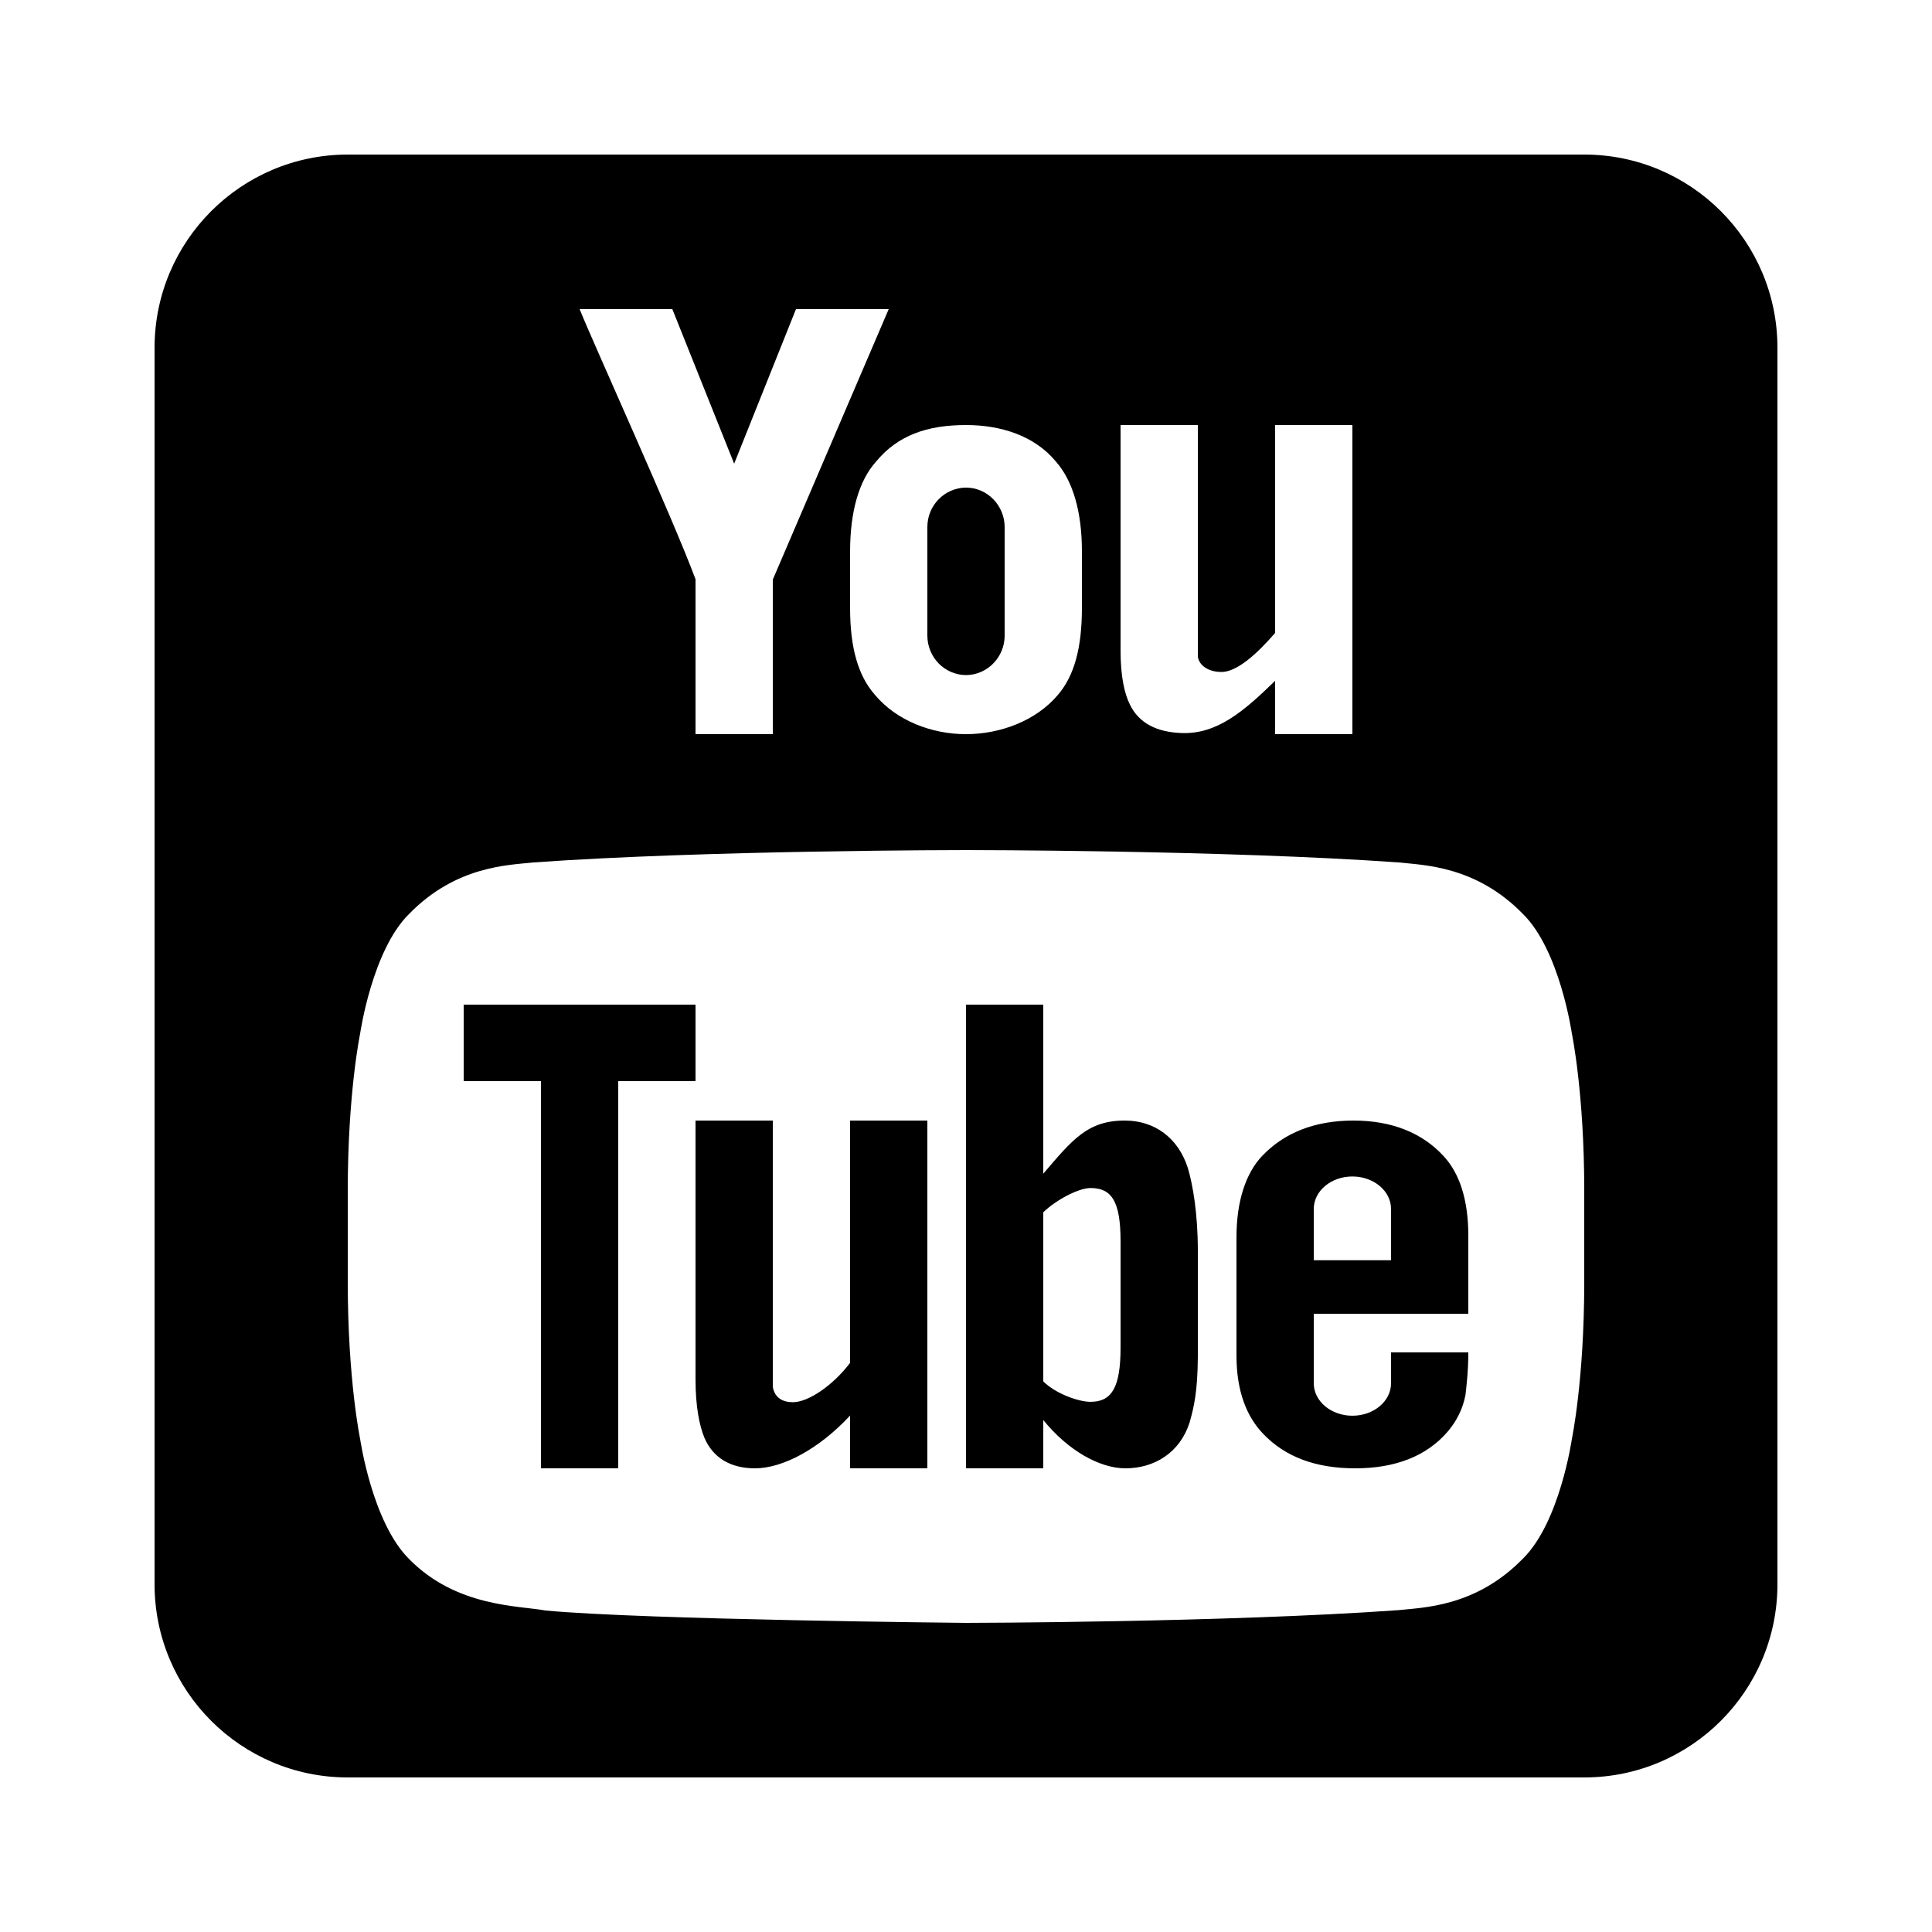
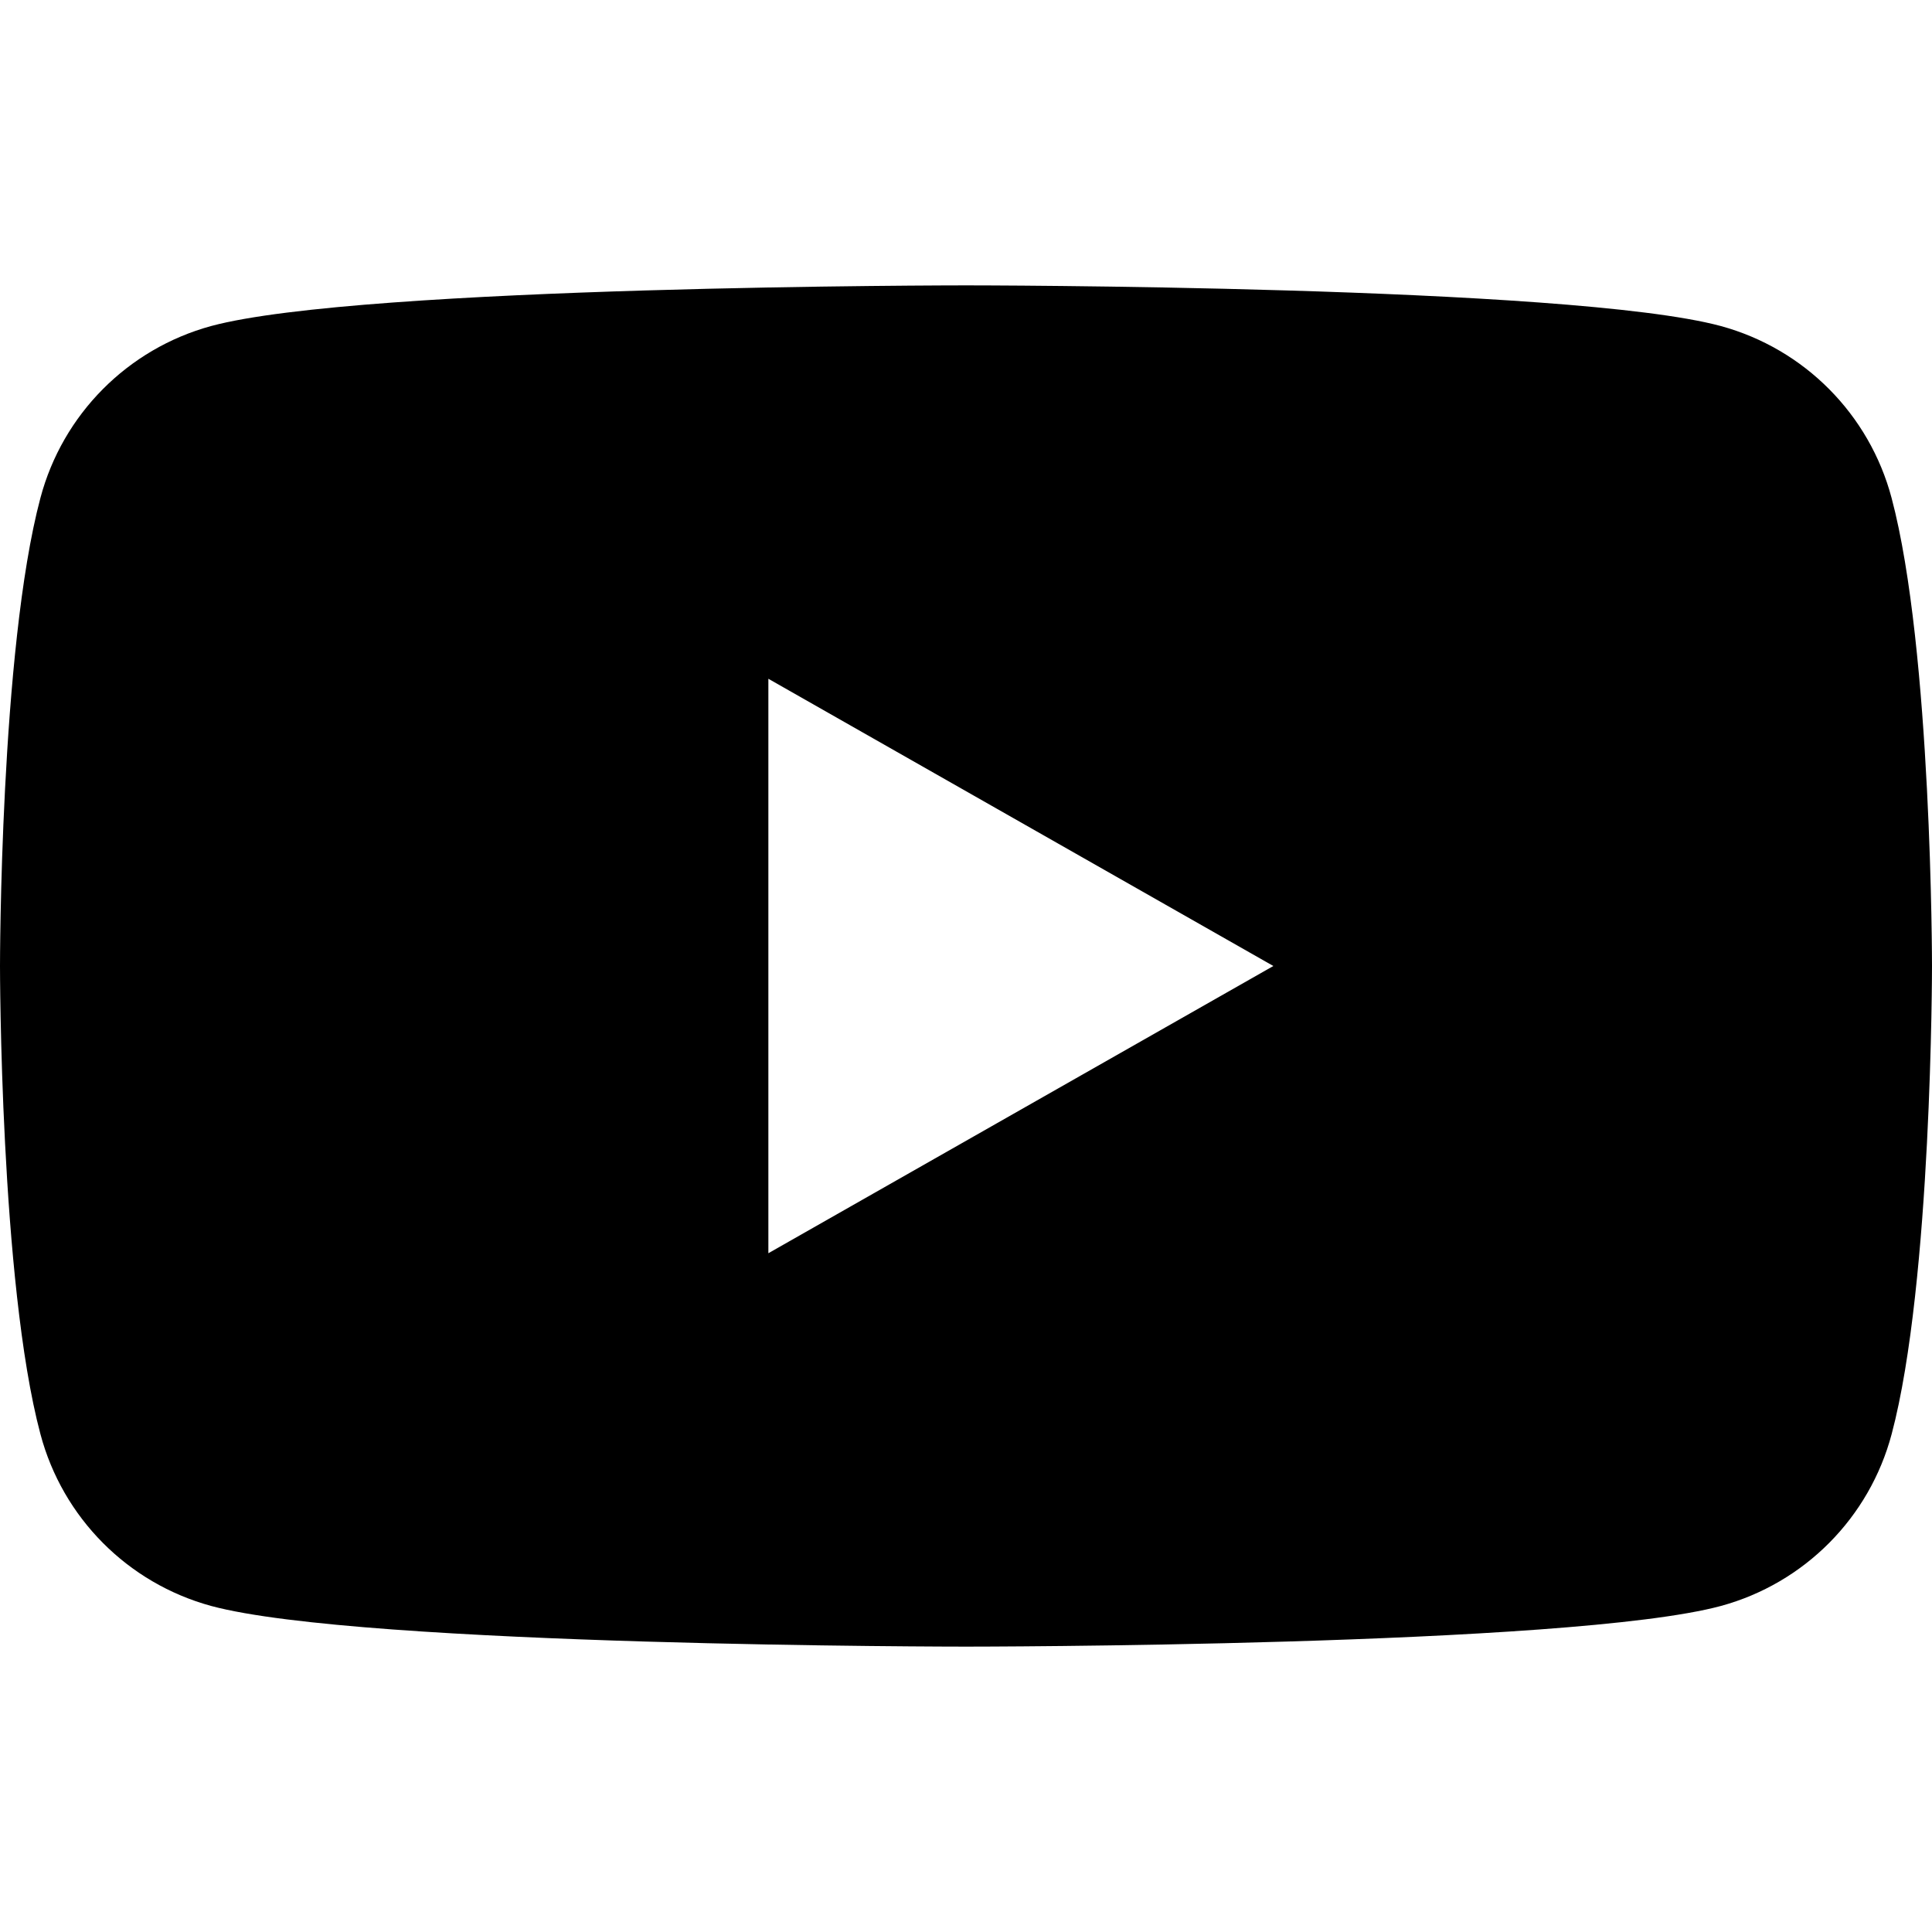
- <svg xmlns="http://www.w3.org/2000/svg" viewBox="0 0 50 50" width="500px" height="500px">
-   <path d="M 9 4 C 6.24 4 4 6.24 4 9 L 4 41 C 4 43.76 6.24 46 9 46 L 41 46 C 43.76 46 46 43.76 46 41 L 46 9 C 46 6.24 43.76 4 41 4 L 9 4 z M 15 8 L 17.4 8 L 19 12 L 20.6 8 L 23 8 L 20 15 L 20 19 L 18 19 L 18 14.99 C 17.4 13.38 15.41 9.01 15 8 z M 25 11 C 25.89 11 26.77 11.269 27.33 11.949 C 27.76 12.439 28 13.23 28 14.27 L 28 15.73 C 28 16.77 27.801 17.49 27.381 17.98 C 26.821 18.65 25.89 19 25 19 C 24.11 19 23.201 18.65 22.641 17.98 C 22.211 17.49 22 16.77 22 15.73 L 22 14.279 C 22 13.239 22.23 12.439 22.67 11.949 C 23.23 11.269 23.99 11 25 11 z M 29 11 L 31 11 L 31 17 C 31.05 17.27 31.339 17.391 31.609 17.391 C 32.019 17.391 32.54 16.911 33 16.381 L 33 11 L 35 11 L 35 19 L 33 19 L 33 17.619 C 32.19 18.409 31.5 19.001 30.59 18.971 C 29.93 18.951 29.47 18.71 29.24 18.23 C 29.1 17.95 29 17.5 29 16.84 L 29 11 z M 25 12.619 C 24.863 12.619 24.731 12.649 24.611 12.701 C 24.492 12.753 24.384 12.827 24.293 12.92 C 24.202 13.012 24.129 13.122 24.078 13.244 C 24.027 13.366 24 13.501 24 13.641 L 24 16.449 C 24 16.729 24.112 16.985 24.293 17.17 C 24.384 17.262 24.492 17.337 24.611 17.389 C 24.731 17.441 24.863 17.471 25 17.471 C 25.137 17.471 25.269 17.441 25.389 17.389 C 25.747 17.233 26 16.869 26 16.449 L 26 13.641 C 26 13.081 25.55 12.619 25 12.619 z M 24.99 22 L 25.01 22 C 25.01 22 31.719 22 36.199 22.32 C 36.829 22.39 38.19 22.4 39.41 23.65 C 40.37 24.59 40.68 26.75 40.68 26.75 C 40.68 26.75 41 28.281 41 30.811 L 41 33.18 C 41 35.71 40.68 37.24 40.68 37.24 C 40.68 37.24 40.37 39.4 39.41 40.34 C 38.19 41.59 36.829 41.6 36.199 41.67 C 31.719 41.99 25 42 25 42 C 25 42 16.679 41.92 14.119 41.68 C 13.409 41.55 11.81 41.59 10.59 40.35 C 9.63 39.4 9.32 37.24 9.32 37.24 C 9.32 37.24 9 35.71 9 33.18 L 9 30.811 C 9 28.281 9.32 26.75 9.32 26.75 C 9.32 26.75 9.63 24.59 10.59 23.65 C 11.81 22.4 13.171 22.39 13.801 22.32 C 18.281 22 24.99 22 24.99 22 z M 12 26 L 12 27.979 L 14 27.979 L 14 38 L 16 38 L 16 27.979 L 18 27.979 L 18 26 L 12 26 z M 25 26 L 25 38 L 27 38 L 27 36.75 C 27.631 37.531 28.453 38 29.125 38 C 29.877 38 30.533 37.595 30.785 36.82 C 30.904 36.401 30.992 36.01 31 35.125 L 31 32.375 C 31 31.387 30.866 30.643 30.74 30.223 C 30.488 29.442 29.878 29.005 29.125 29 C 28.145 28.993 27.75 29.5 27 30.375 L 27 26 L 25 26 z M 18 29 L 18 35.686 C 18 36.408 18.1 36.892 18.23 37.209 C 18.45 37.723 18.899 38 19.539 38 C 20.269 38 21.21 37.486 22 36.635 L 22 38 L 24 38 L 24 29 L 22 29 L 22 35.27 C 21.56 35.854 20.92 36.289 20.52 36.289 C 20.26 36.289 20.05 36.18 20 35.893 L 20 29 L 18 29 z M 35.029 29 C 34.021 29 33.234 29.317 32.664 29.916 C 32.244 30.358 32 31.081 32 32.018 L 32 35.084 C 32 36.015 32.269 36.667 32.688 37.104 C 33.258 37.703 34.044 38 35.076 38 C 36.107 38 36.919 37.687 37.465 37.051 C 37.705 36.77 37.859 36.454 37.926 36.102 C 37.944 35.943 38 35.511 38 35 L 36 35 L 36 35.799 C 36 36.263 35.552 36.639 35 36.639 C 34.448 36.639 34 36.262 34 35.799 L 34 34 L 38 34 L 38 33.424 L 38 31.979 C 38 31.044 37.77 30.359 37.357 29.916 C 36.804 29.317 36.019 29 35.029 29 z M 35 30.447 C 35.552 30.447 36 30.824 36 31.287 L 36 32.615 L 34 32.615 L 34 31.287 C 34 30.823 34.448 30.447 35 30.447 z M 28.221 30.746 C 28.766 30.746 29 31.081 29 32.125 L 29 34.875 C 29 35.919 28.766 36.279 28.221 36.279 C 27.91 36.279 27.316 36.066 27 35.75 L 27 31.375 C 27.316 31.063 27.91 30.746 28.221 30.746 z" />
+ <svg xmlns="http://www.w3.org/2000/svg" role="img" viewBox="0 0 24 24">
+   <path d="M23.498 6.186a3.016 3.016 0 0 0-2.122-2.136C19.505 3.545 12 3.545 12 3.545s-7.505 0-9.377.505A3.017 3.017 0 0 0 .502 6.186C0 8.07 0 12 0 12s0 3.93.502 5.814a3.016 3.016 0 0 0 2.122 2.136c1.871.505 9.376.505 9.376.505s7.505 0 9.377-.505a3.015 3.015 0 0 0 2.122-2.136C24 15.93 24 12 24 12s0-3.93-.502-5.814zM9.545 15.568V8.432L15.818 12l-6.273 3.568z" />
</svg>
